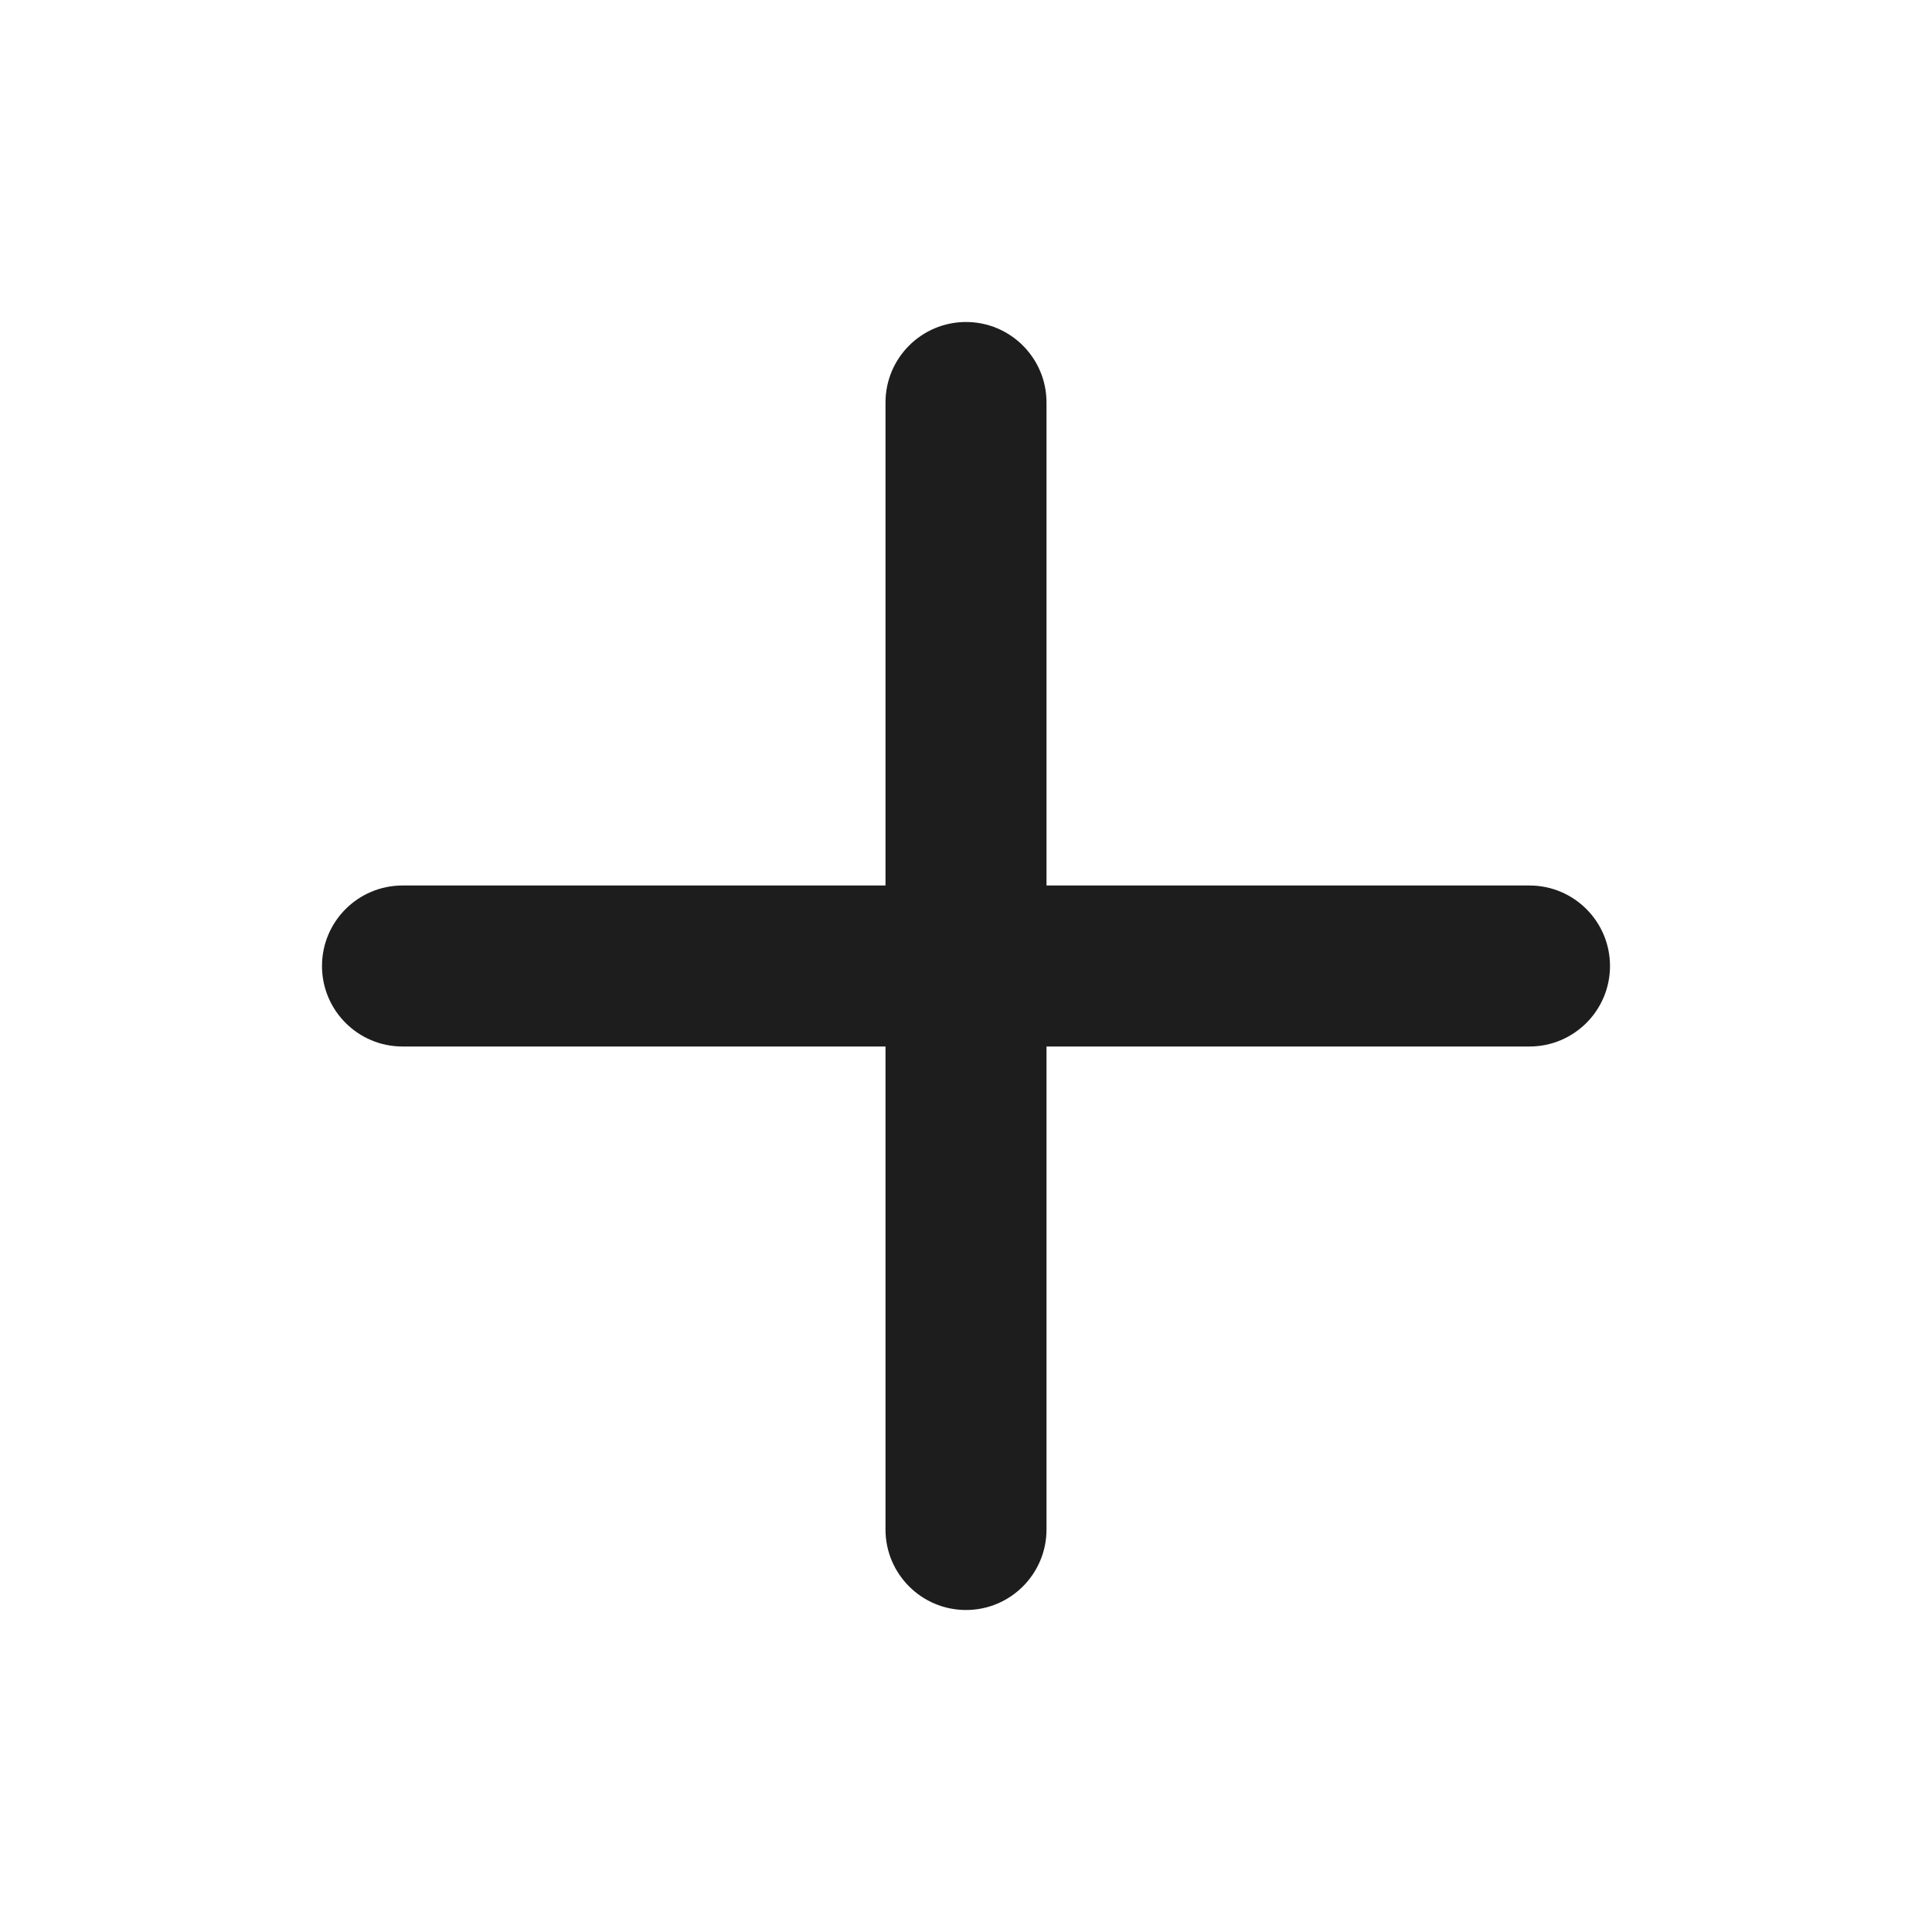
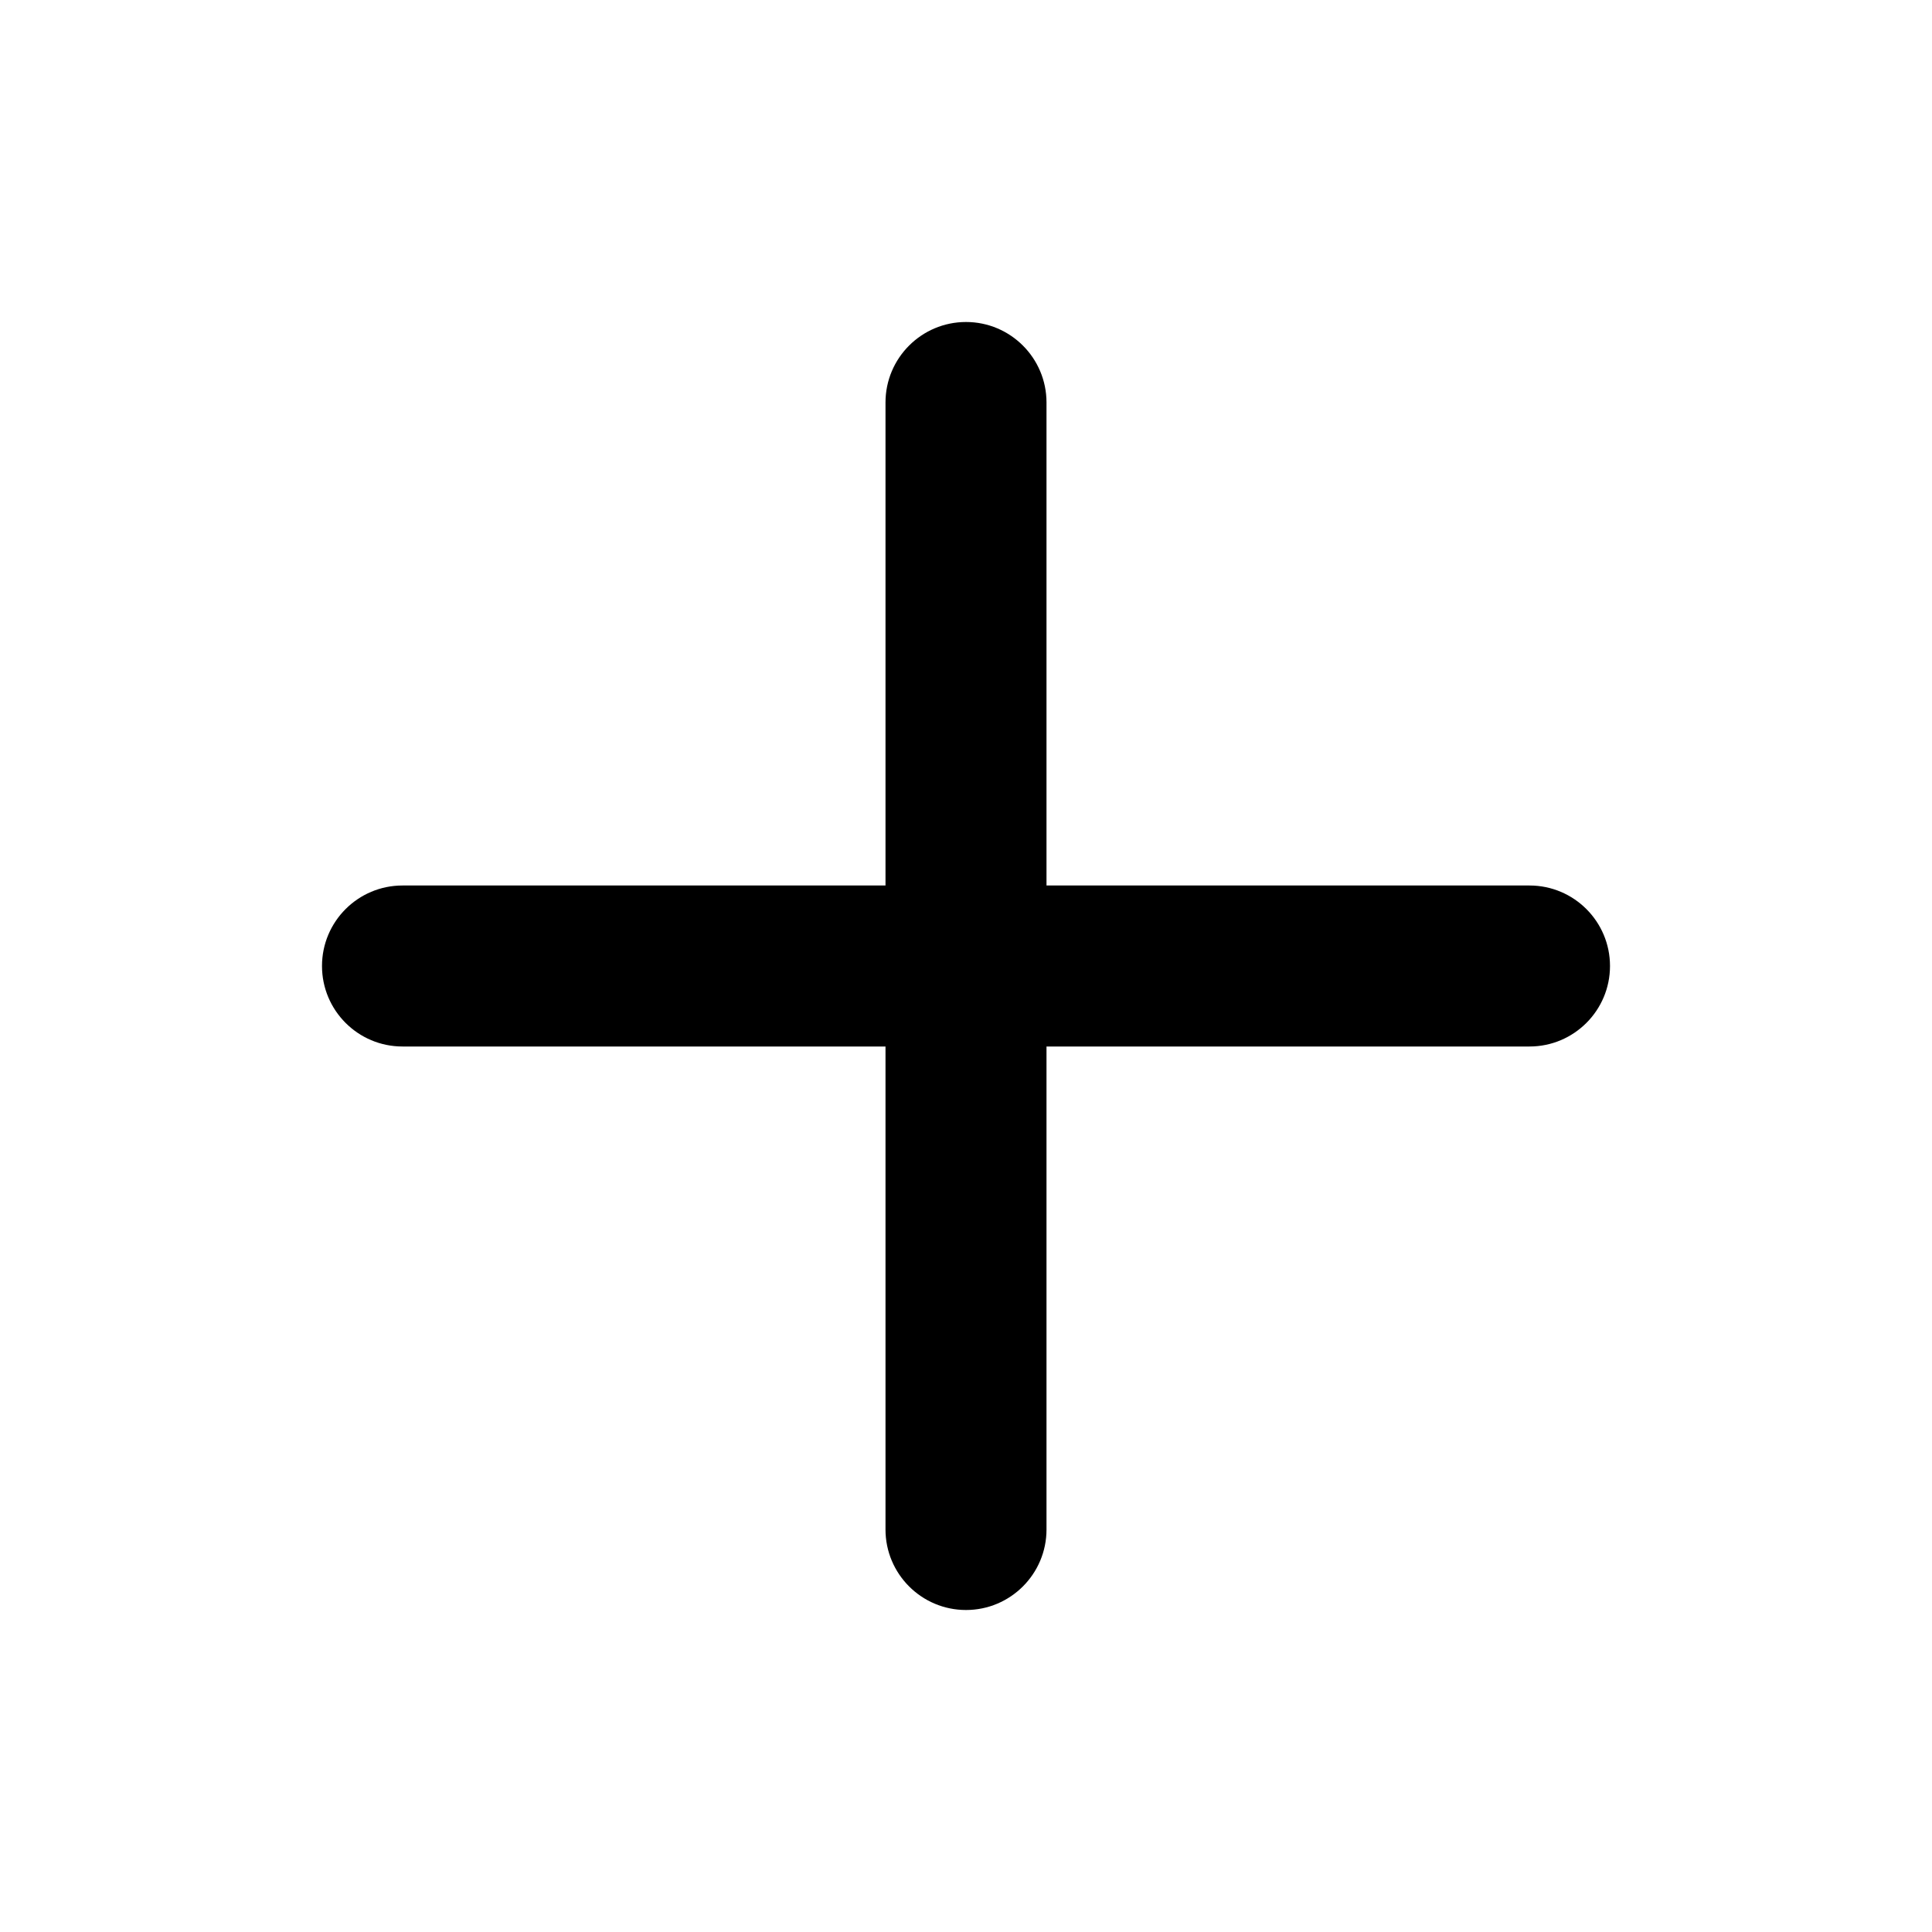
<svg xmlns="http://www.w3.org/2000/svg" width="24" height="24" viewBox="0 0 24 24" fill="none">
-   <path fill-rule="evenodd" clip-rule="evenodd" d="M12 4C12.552 4 13 4.448 13 5V11H19C19.552 11 20 11.448 20 12C20 12.552 19.552 13 19 13H13V19C13 19.552 12.552 20 12 20C11.448 20 11 19.552 11 19V13H5C4.448 13 4 12.552 4 12C4 11.448 4.448 11 5 11H11V5C11 4.448 11.448 4 12 4Z" fill="#1D1D1D" />
+   <path fill-rule="evenodd" clip-rule="evenodd" d="M12 4C12.552 4 13 4.448 13 5V11H19C19.552 11 20 11.448 20 12C20 12.552 19.552 13 19 13H13V19C13 19.552 12.552 20 12 20C11.448 20 11 19.552 11 19V13H5C4.448 13 4 12.552 4 12C4 11.448 4.448 11 5 11H11V5C11 4.448 11.448 4 12 4Z" fill="currentColor" />
</svg>
